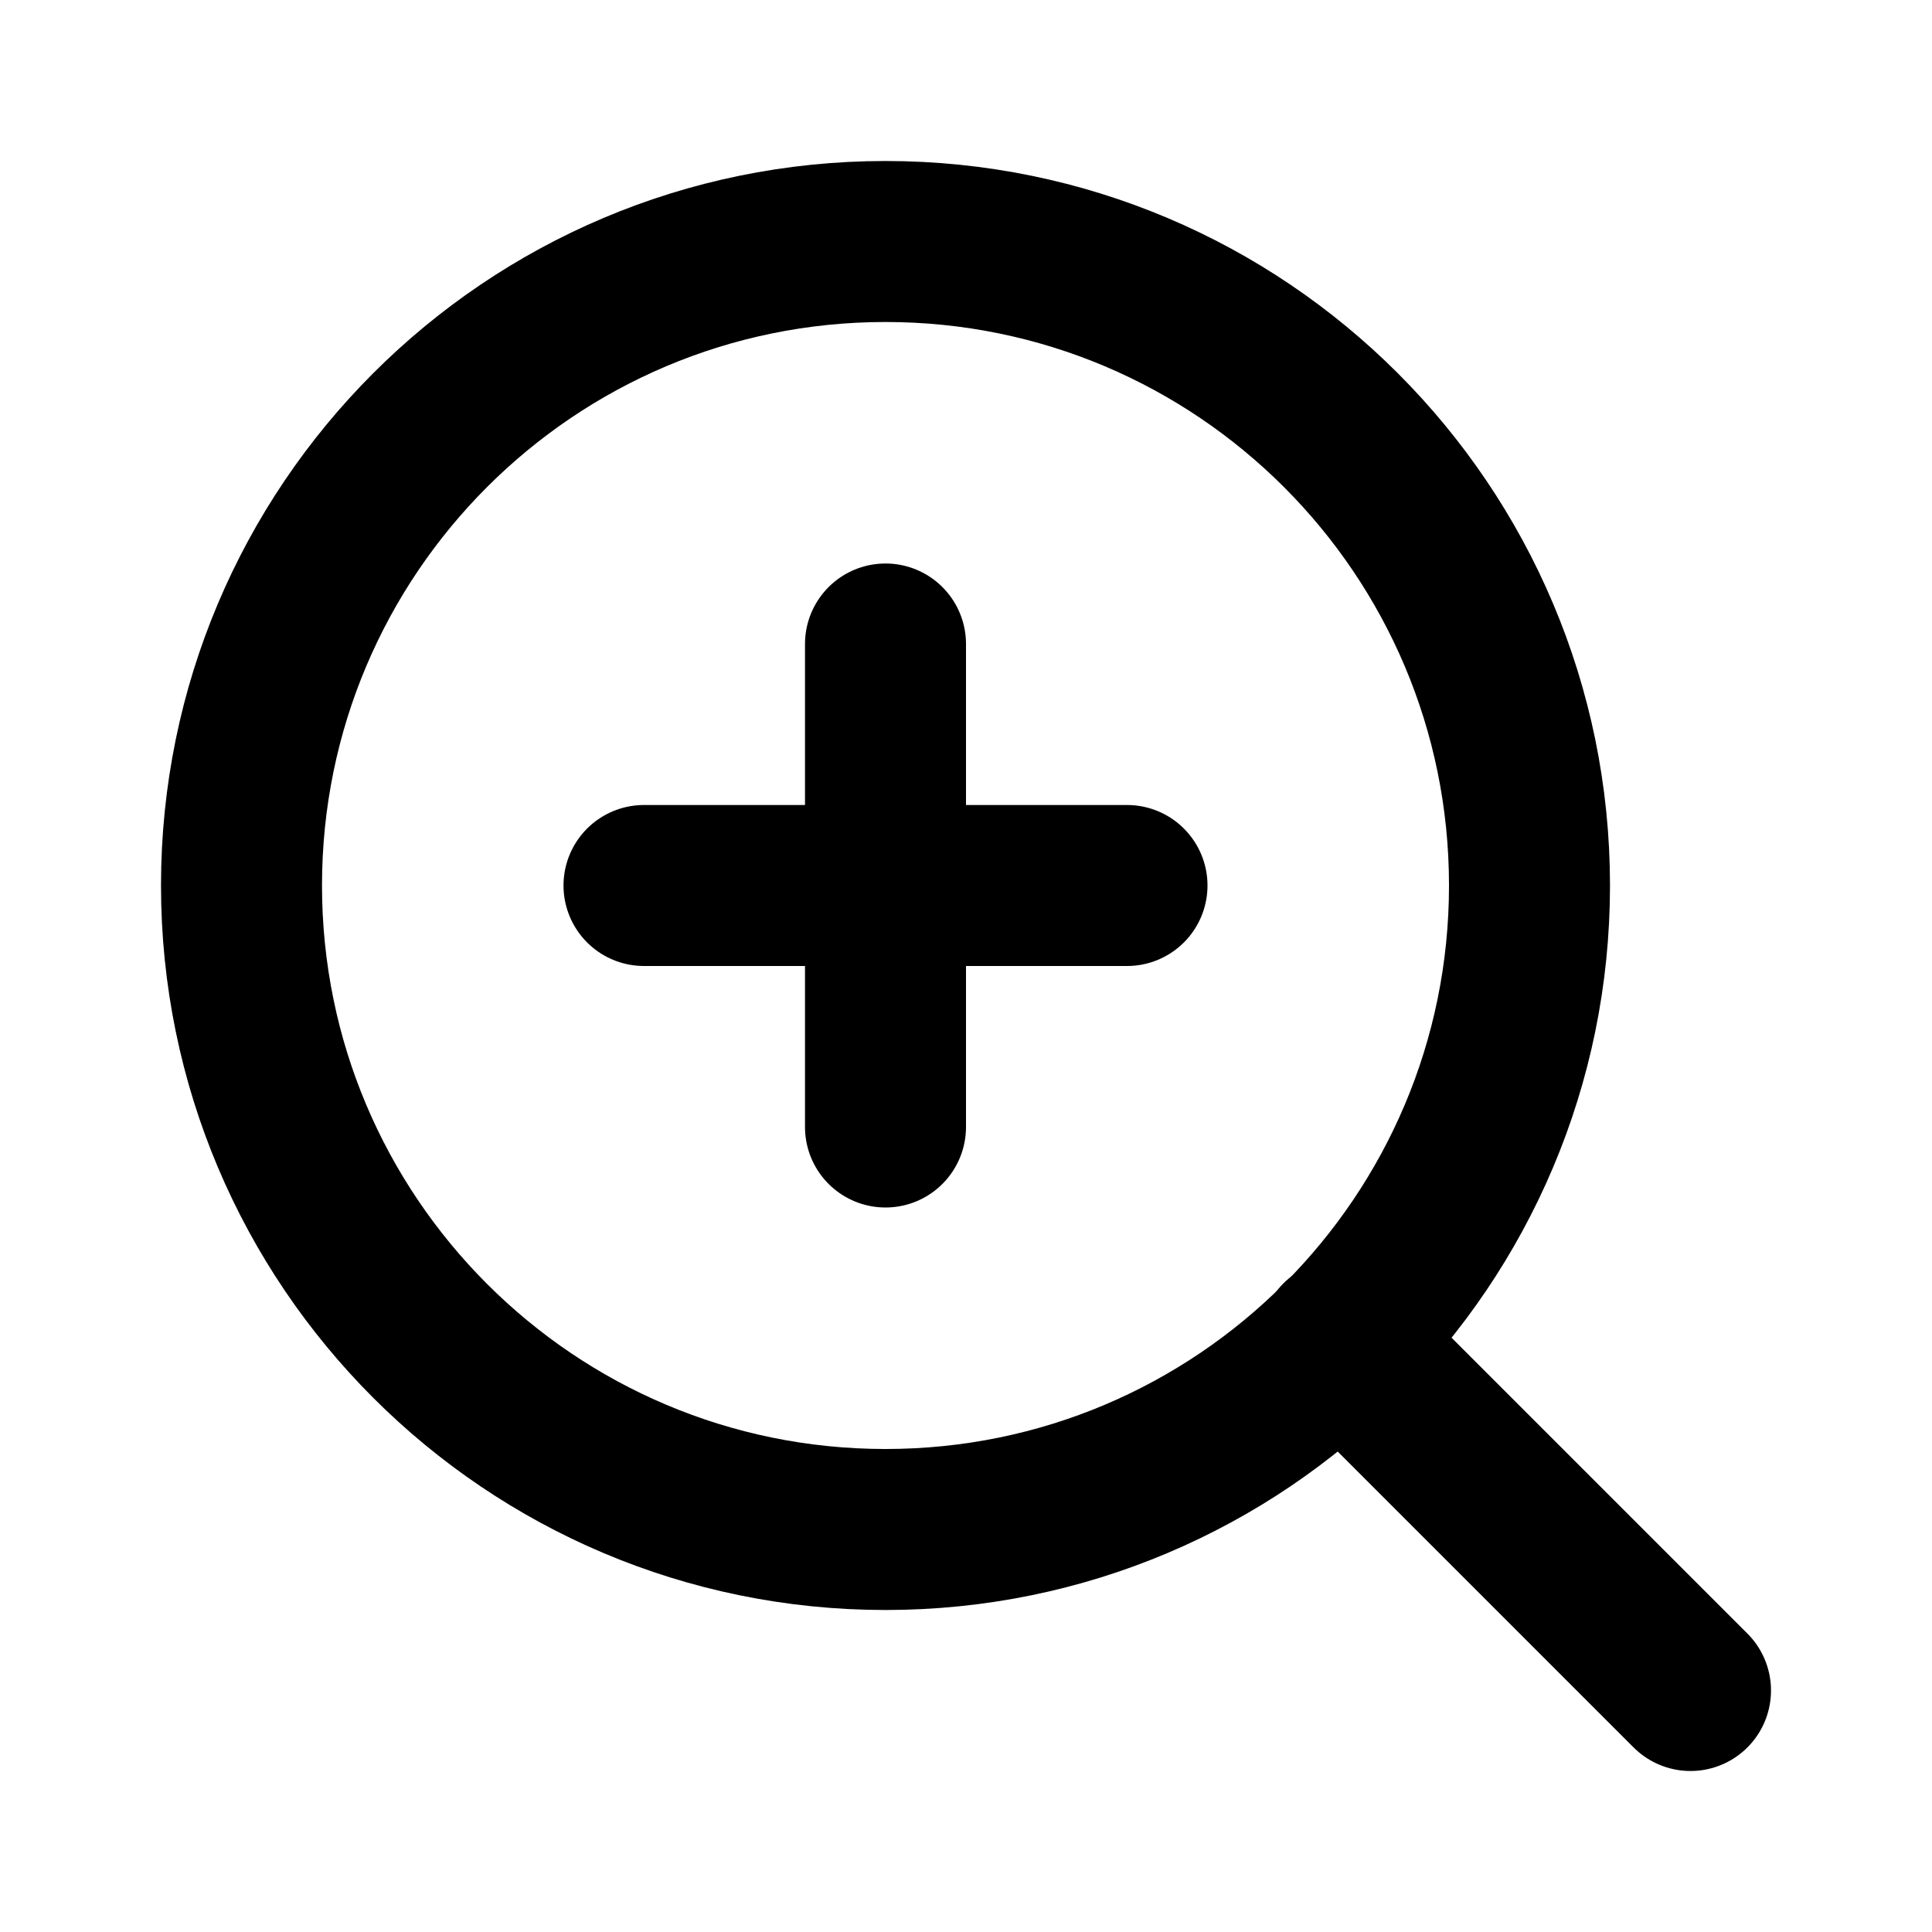
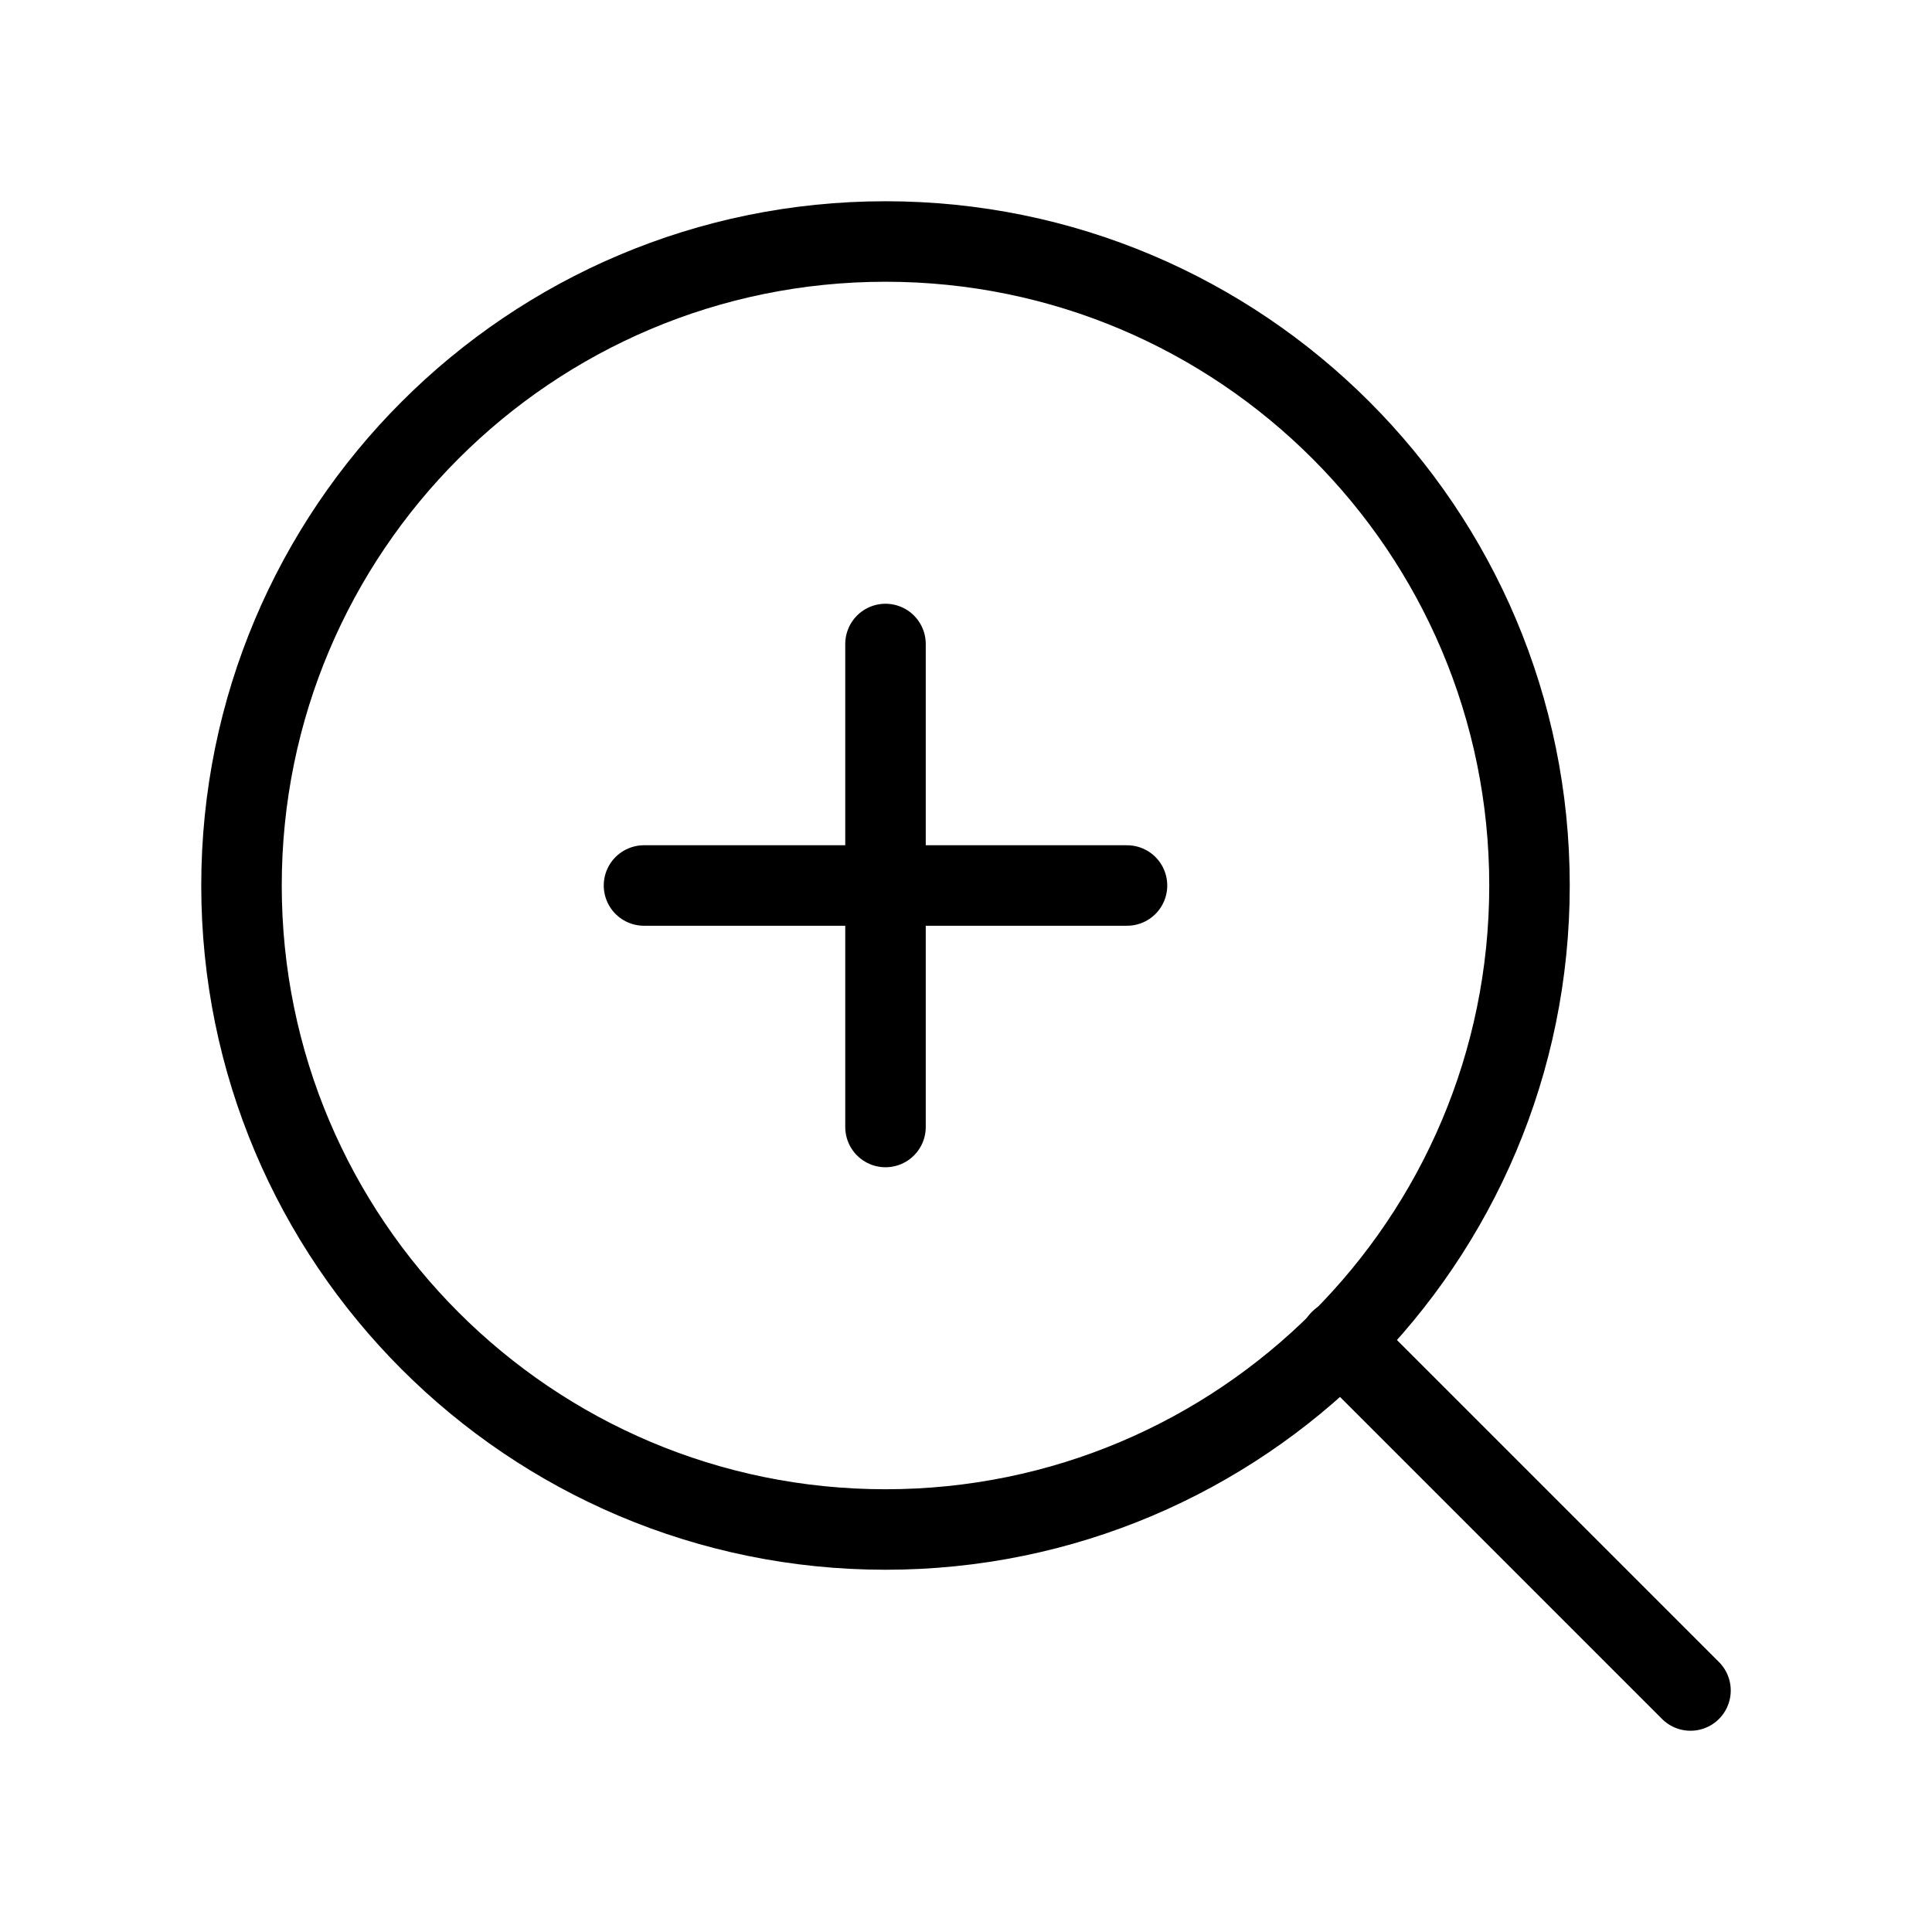
<svg xmlns="http://www.w3.org/2000/svg" width="24" height="24" viewBox="0 0 24 24" fill="none">
-   <path d="M11 19C15.418 19 19 15.418 19 11C19 6.582 15.418 3 11 3C6.582 3 3 6.582 3 11C3 15.418 6.582 19 11 19Z" stroke="black" stroke-width="2" stroke-linecap="round" stroke-linejoin="round" />
-   <path d="M21 21L16.65 16.65" stroke="black" stroke-width="2" stroke-linecap="round" stroke-linejoin="round" />
-   <path d="M11 8V14" stroke="black" stroke-width="2" stroke-linecap="round" stroke-linejoin="round" />
-   <path d="M8 11H14" stroke="black" stroke-width="2" stroke-linecap="round" stroke-linejoin="round" />
+   <path d="M11 19C15.418 19 19 15.418 19 11C19 6.582 15.418 3 11 3C6.582 3 3 6.582 3 11C3 15.418 6.582 19 11 19Z" stroke="black" strokeWidth="2" stroke-linecap="round" stroke-linejoin="round" />
+   <path d="M21 21L16.65 16.65" stroke="black" strokeWidth="2" stroke-linecap="round" stroke-linejoin="round" />
+   <path d="M11 8V14" stroke="black" strokeWidth="2" stroke-linecap="round" stroke-linejoin="round" />
+   <path d="M8 11H14" stroke="black" strokeWidth="2" stroke-linecap="round" stroke-linejoin="round" />
</svg>
